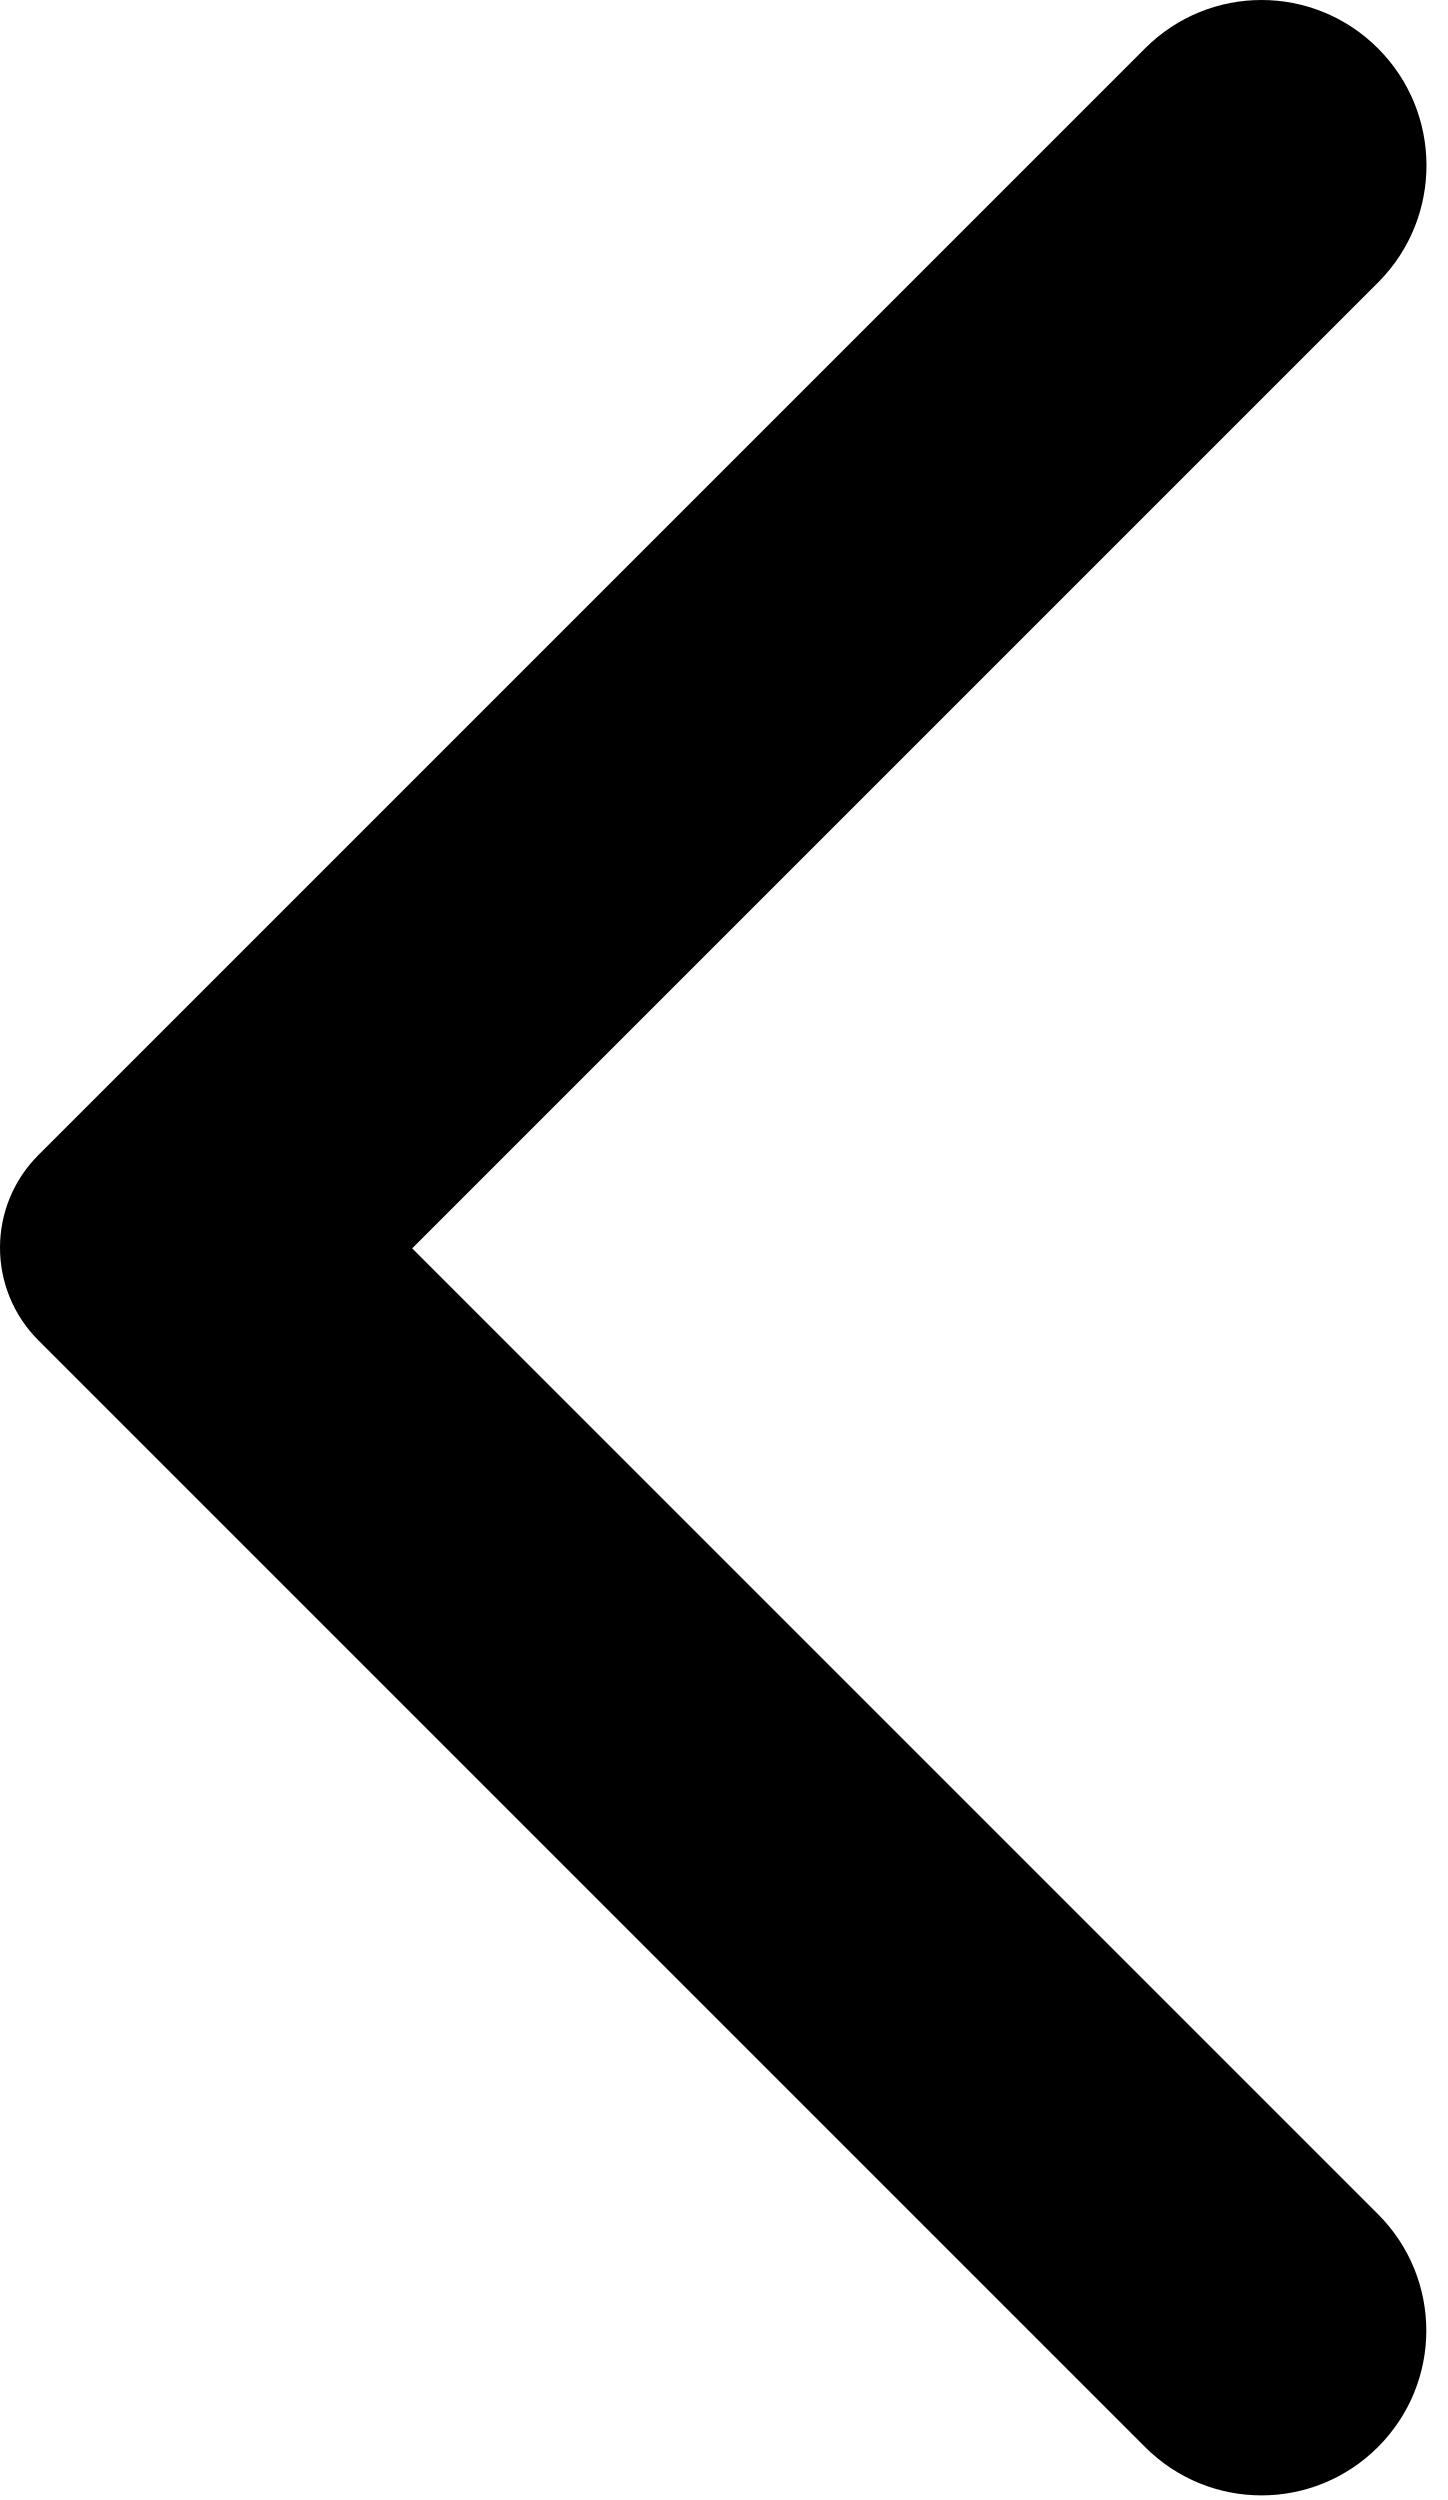
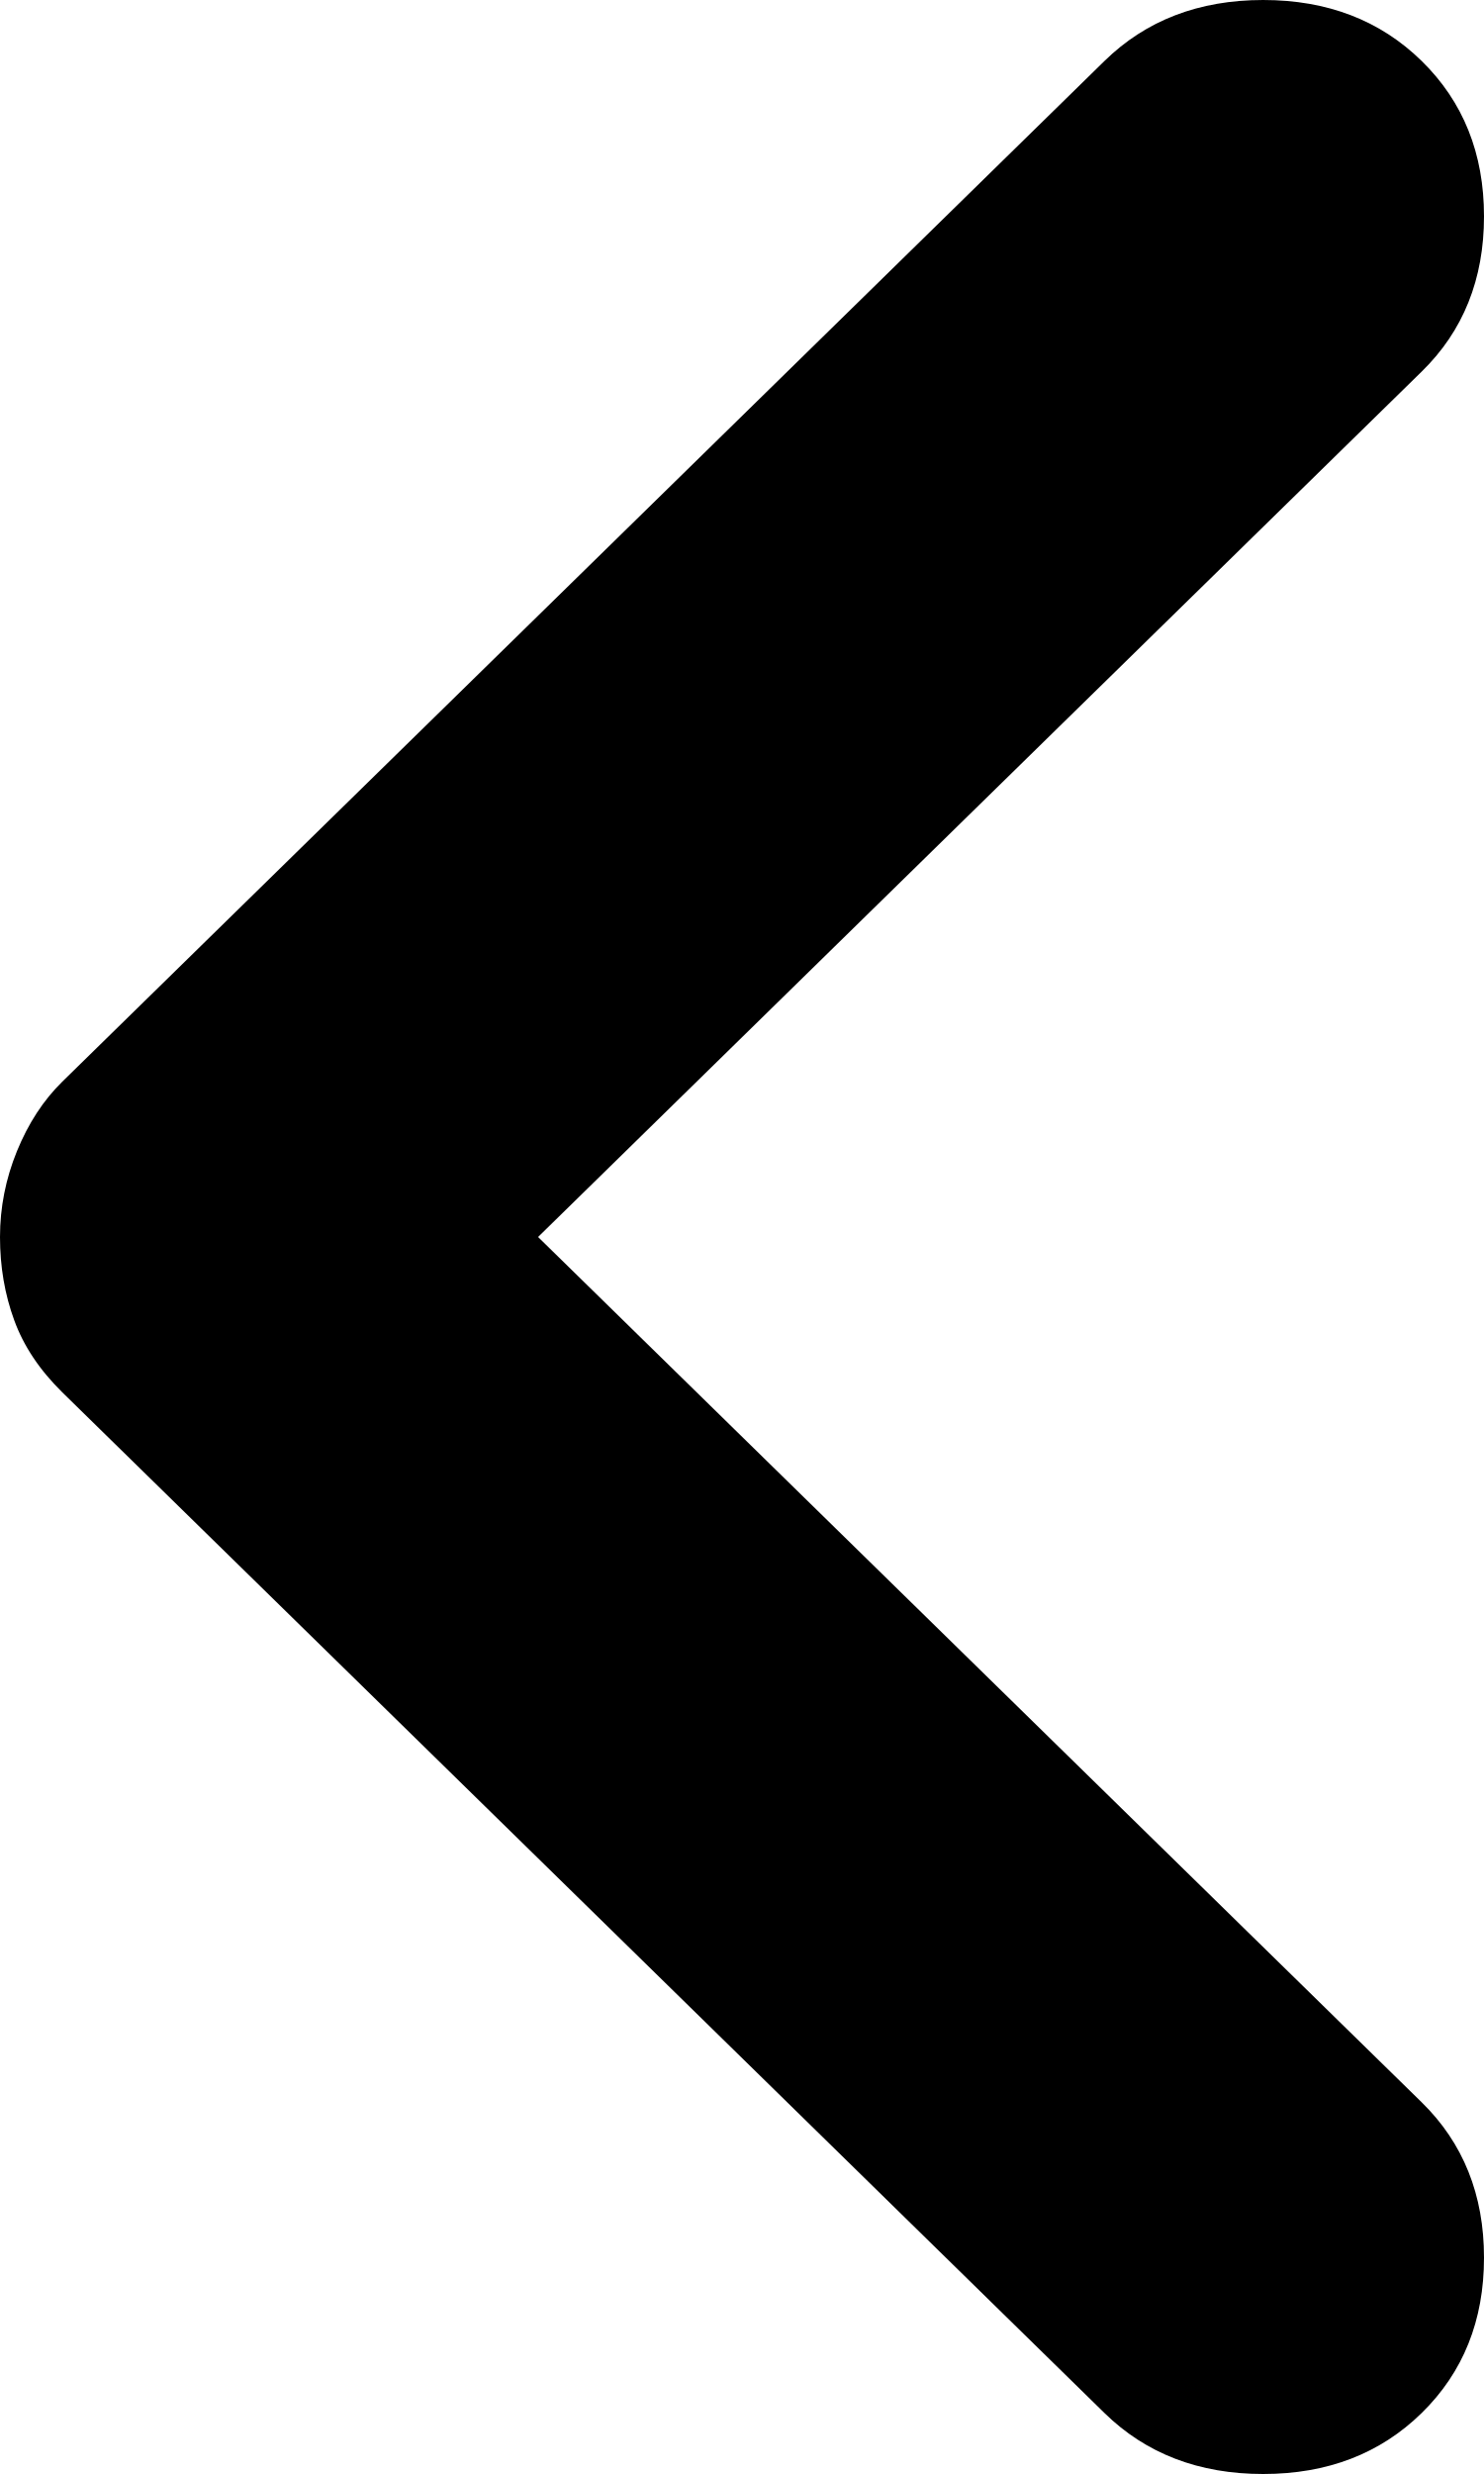
- <svg xmlns="http://www.w3.org/2000/svg" width="44" height="76" viewBox="0 0 44 76" fill="none">
-   <path d="M41.89 1.47C39.93 -0.49 36.77 -0.49 34.81 1.47L1.17 35.11C-0.39 36.67 -0.39 39.19 1.17 40.75L34.81 74.39C36.77 76.35 39.93 76.35 41.89 74.39C43.85 72.43 43.85 69.27 41.89 67.31L12.53 37.95L41.93 8.55C43.85 6.59 43.85 3.43 41.89 1.47Z" fill="black" />
+ <svg xmlns="http://www.w3.org/2000/svg" width="12" height="20" viewBox="0 0 12 20" fill="none">
+   <path d="M-1.22901e-07 10C-1.25753e-07 9.761 0.046 9.529 0.137 9.306C0.229 9.081 0.351 8.894 0.504 8.744L8.931 0.493C9.267 0.164 9.695 2.74909e-08 10.214 2.13009e-08C10.733 1.51109e-08 11.16 0.164 11.496 0.493C11.832 0.822 12 1.241 12 1.749C12 2.257 11.832 2.676 11.496 3.004L4.351 10L11.496 16.995C11.832 17.324 12 17.743 12 18.251C12 18.759 11.832 19.178 11.496 19.507C11.16 19.836 10.733 20 10.214 20C9.695 20 9.267 19.836 8.931 19.507L0.504 11.256C0.321 11.076 0.191 10.882 0.115 10.673C0.038 10.463 -1.20049e-07 10.239 -1.22901e-07 10Z" fill="black" />
</svg>
